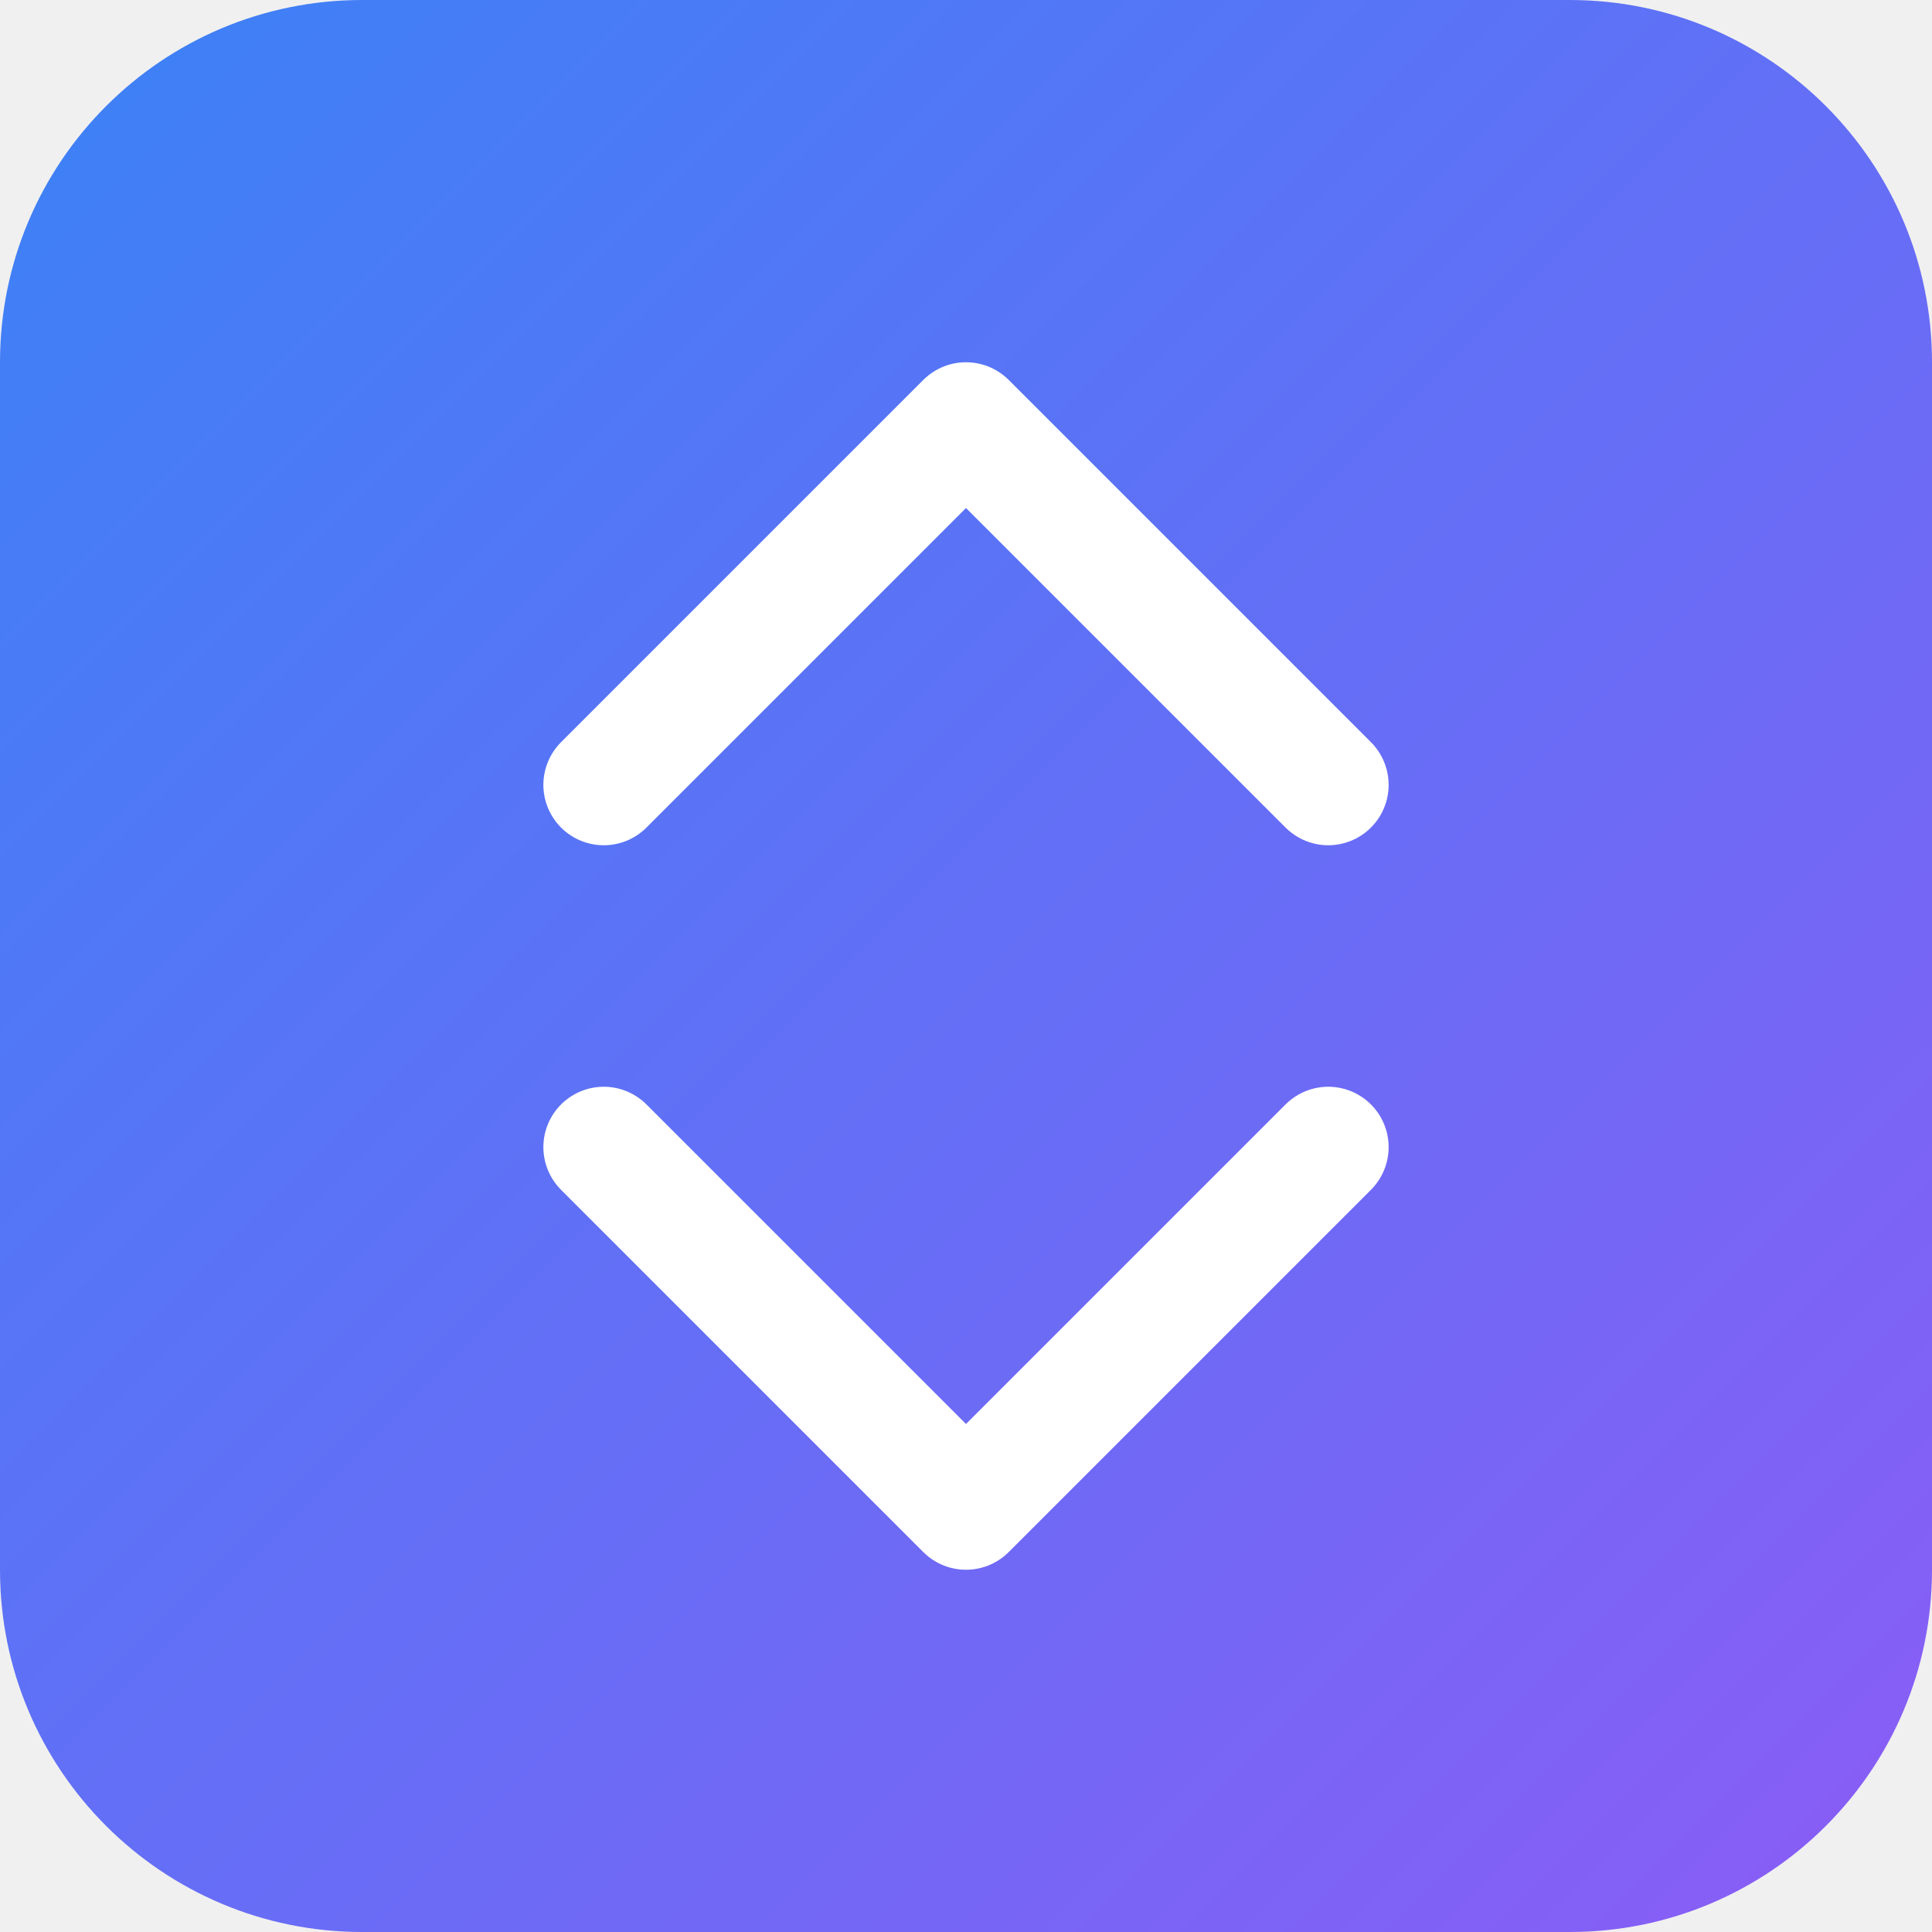
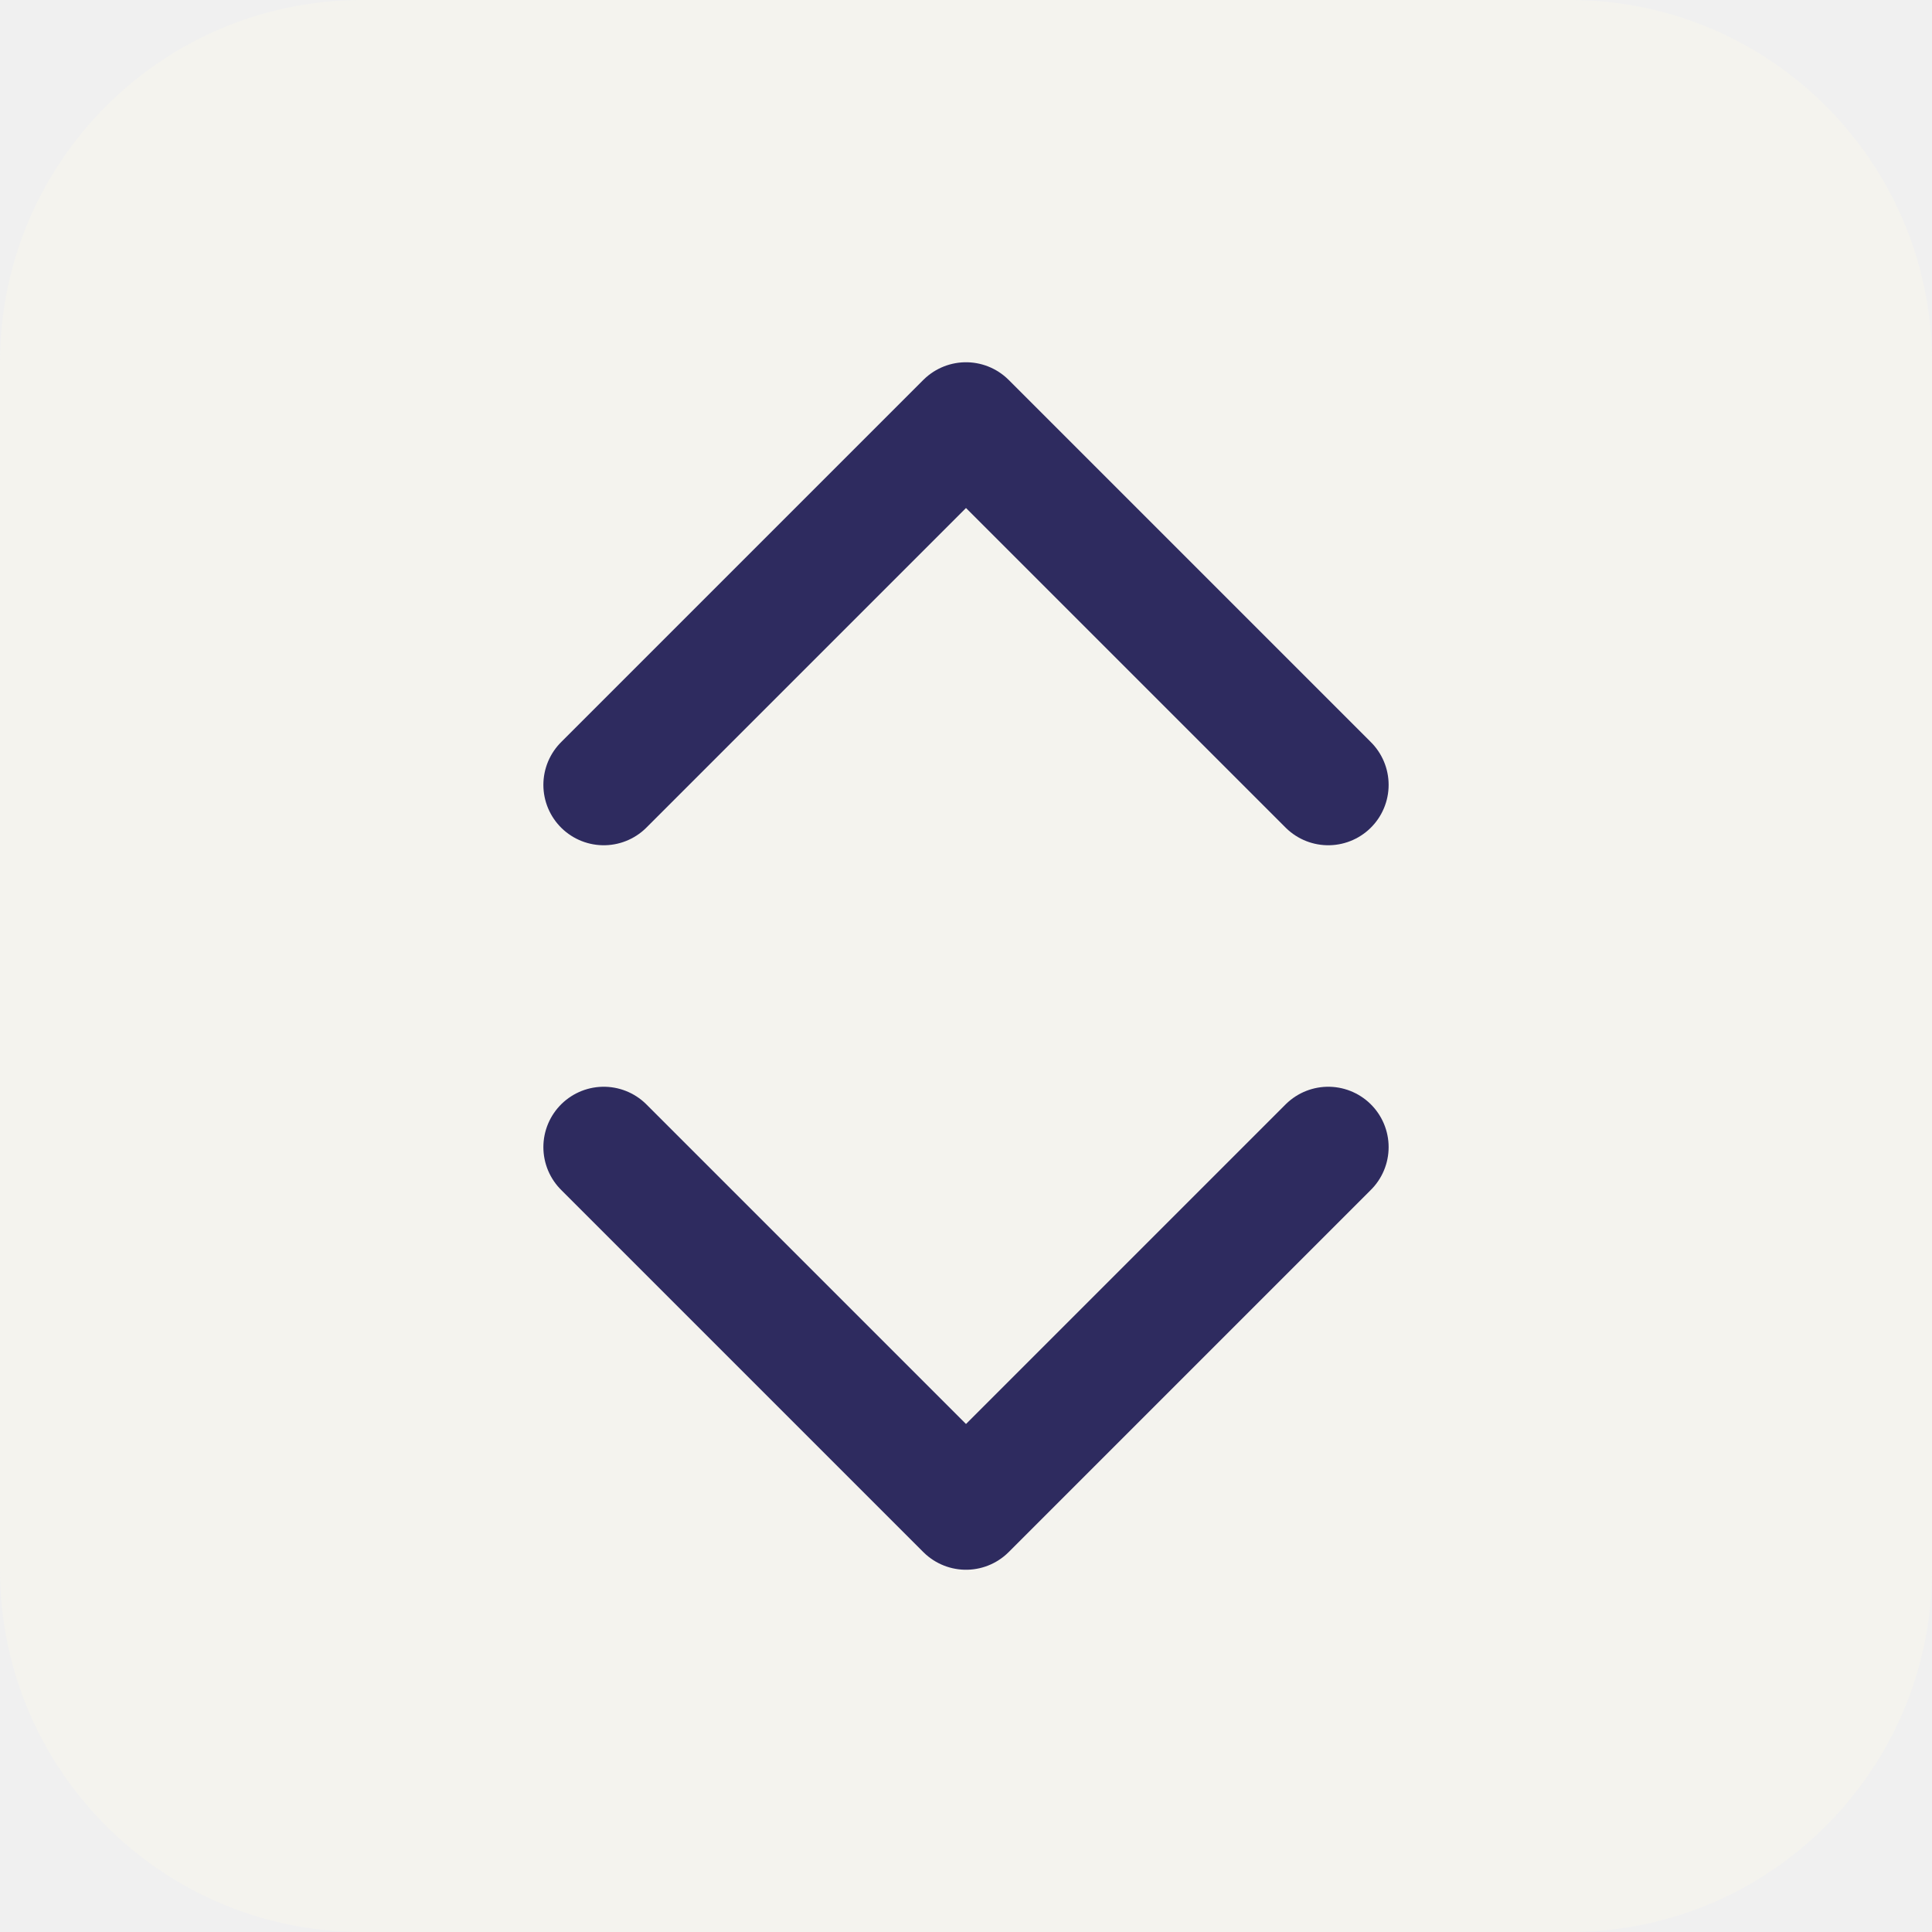
<svg xmlns="http://www.w3.org/2000/svg" viewBox="0 0 128 128">
-   <defs>
-     <linearGradient id="bg" x1="0%" y1="0%" x2="100%" y2="100%">
-       <stop offset="0%" style="stop-color:#3B82F6" />
-       <stop offset="100%" style="stop-color:#8B5CF6" />
-     </linearGradient>
-   </defs>
-   <rect width="128" height="128" rx="24" fill="url(#bg)" />
-   <path d="M40 52l24-24 24 24M88 76l-24 24-24-24" stroke="white" stroke-width="8" stroke-linecap="round" stroke-linejoin="round" fill="none" />
+   <rect width="128" height="128" rx="24" fill="#F4F3EE" />
+   <path d="M40 52l24-24 24 24M88 76l-24 24-24-24" stroke="#2E2B5F" stroke-width="8" stroke-linecap="round" stroke-linejoin="round" fill="none" />
</svg>
